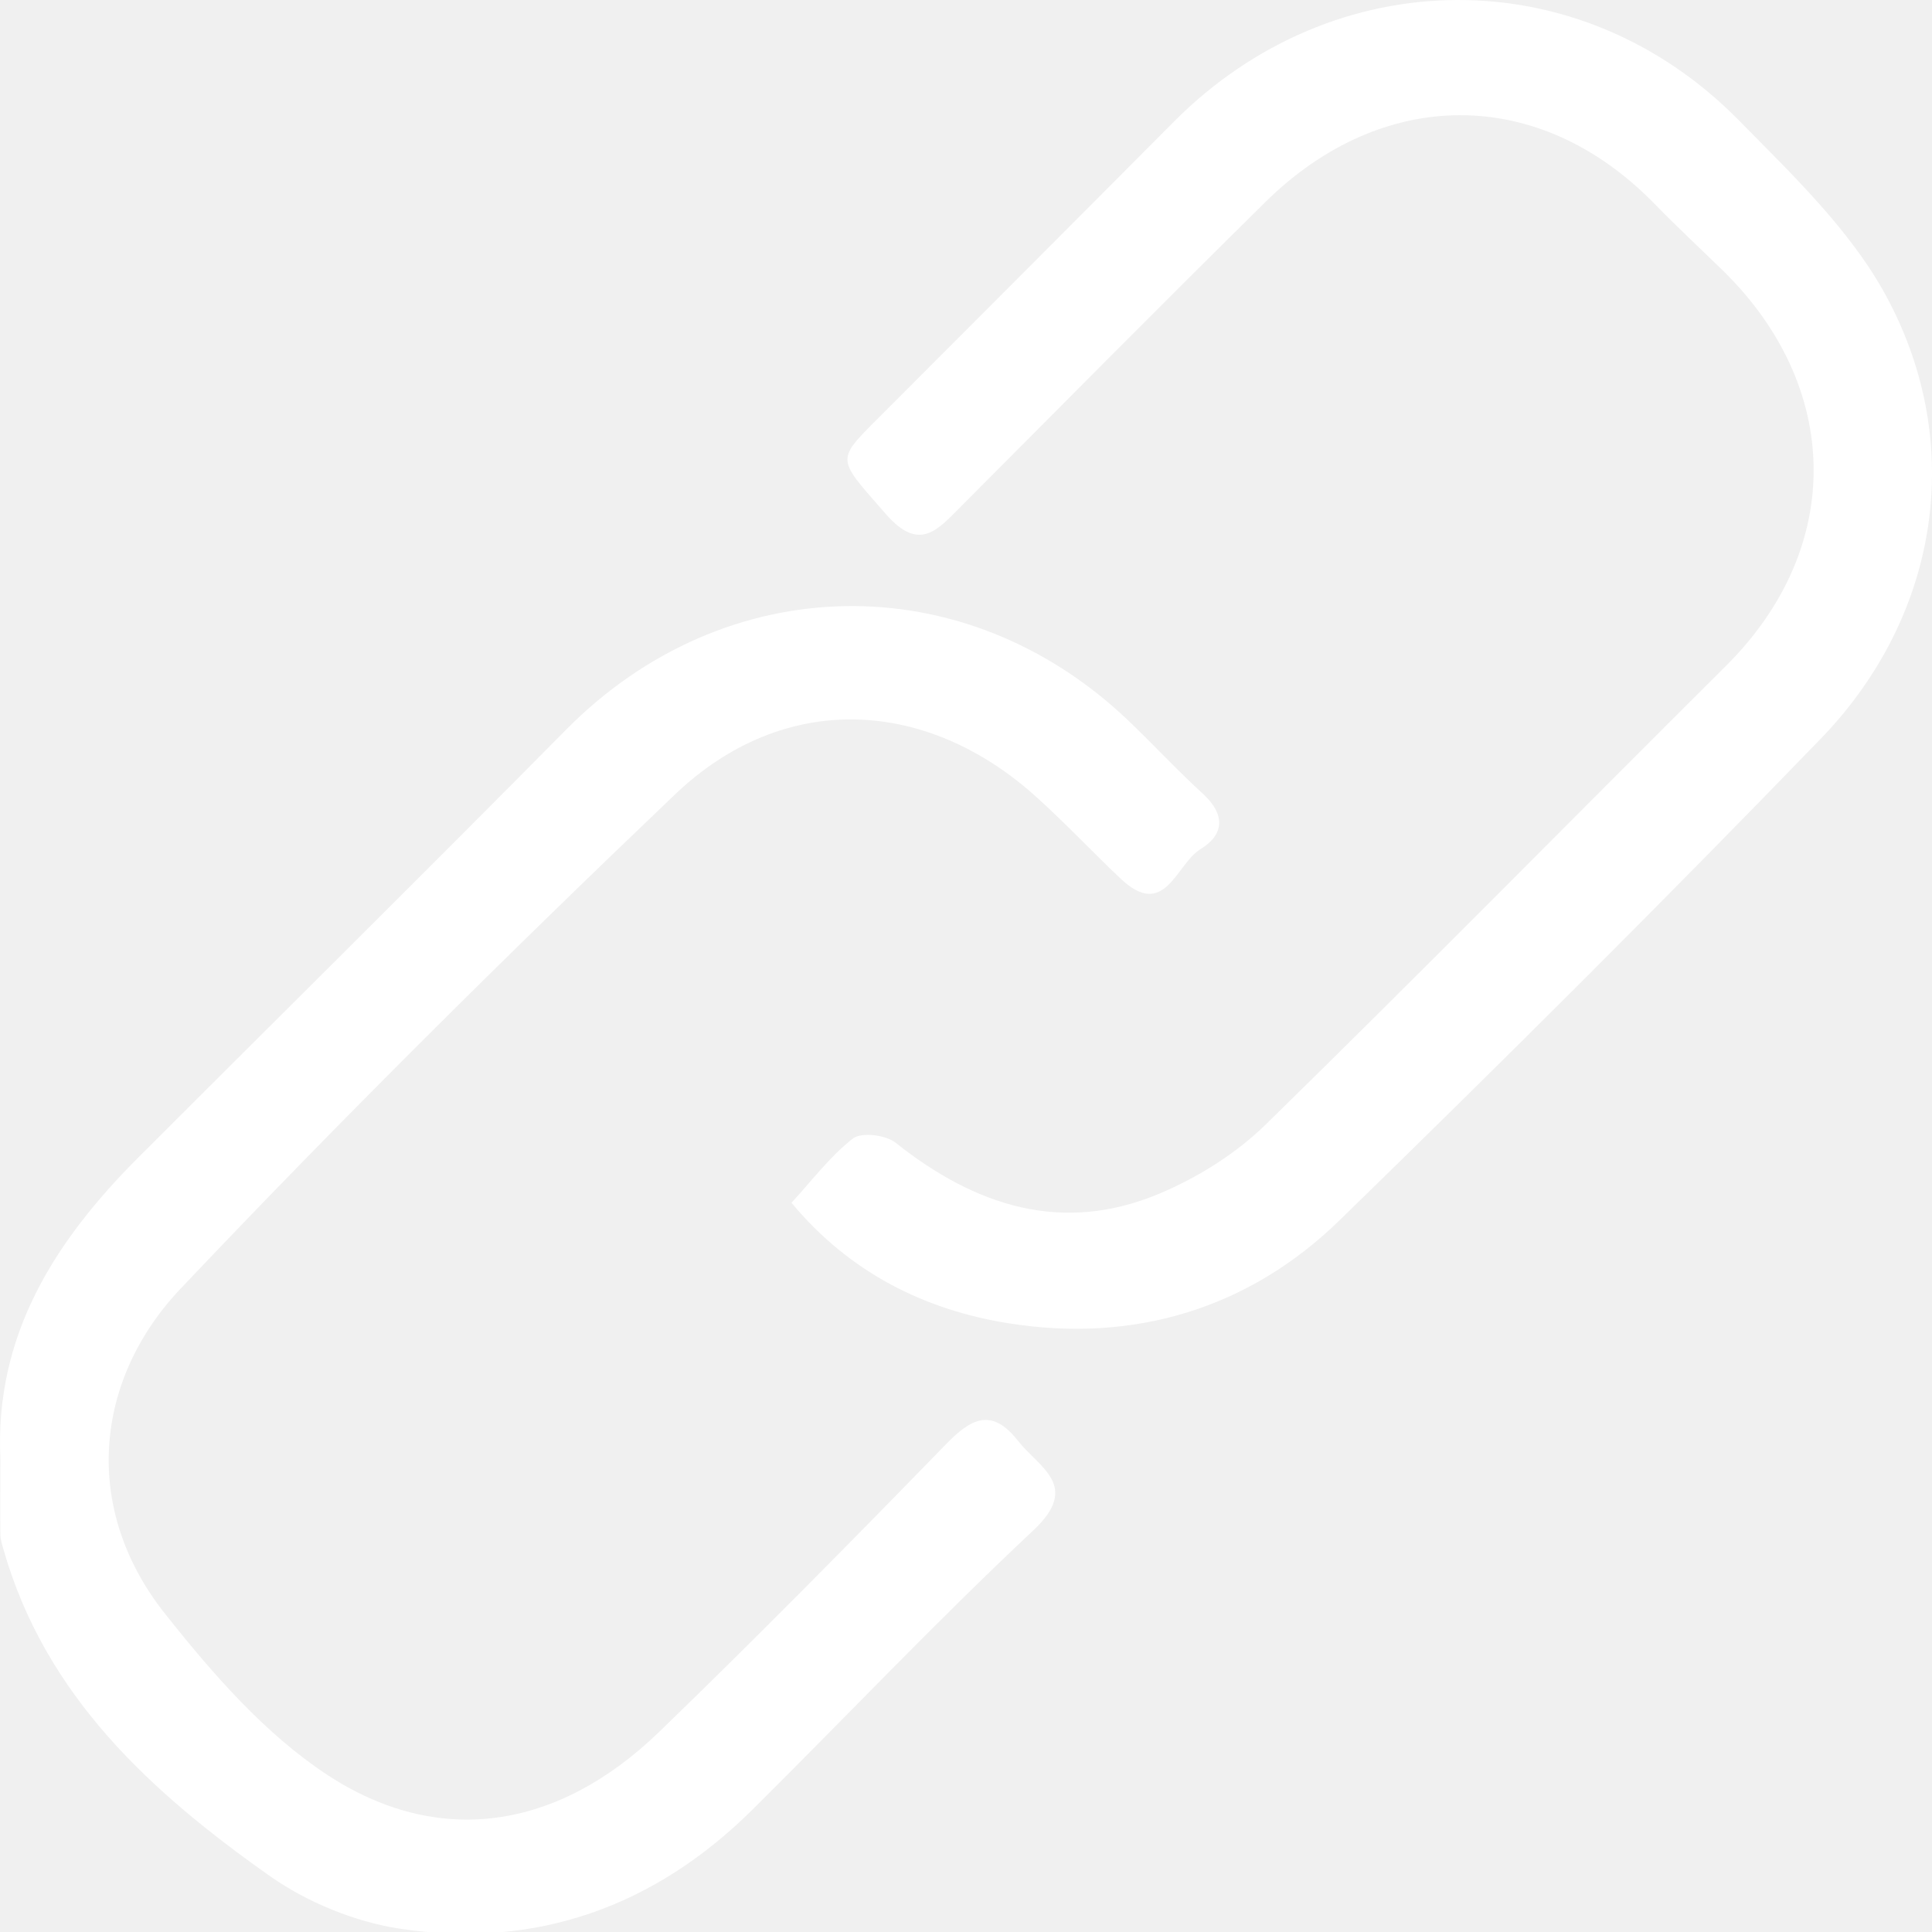
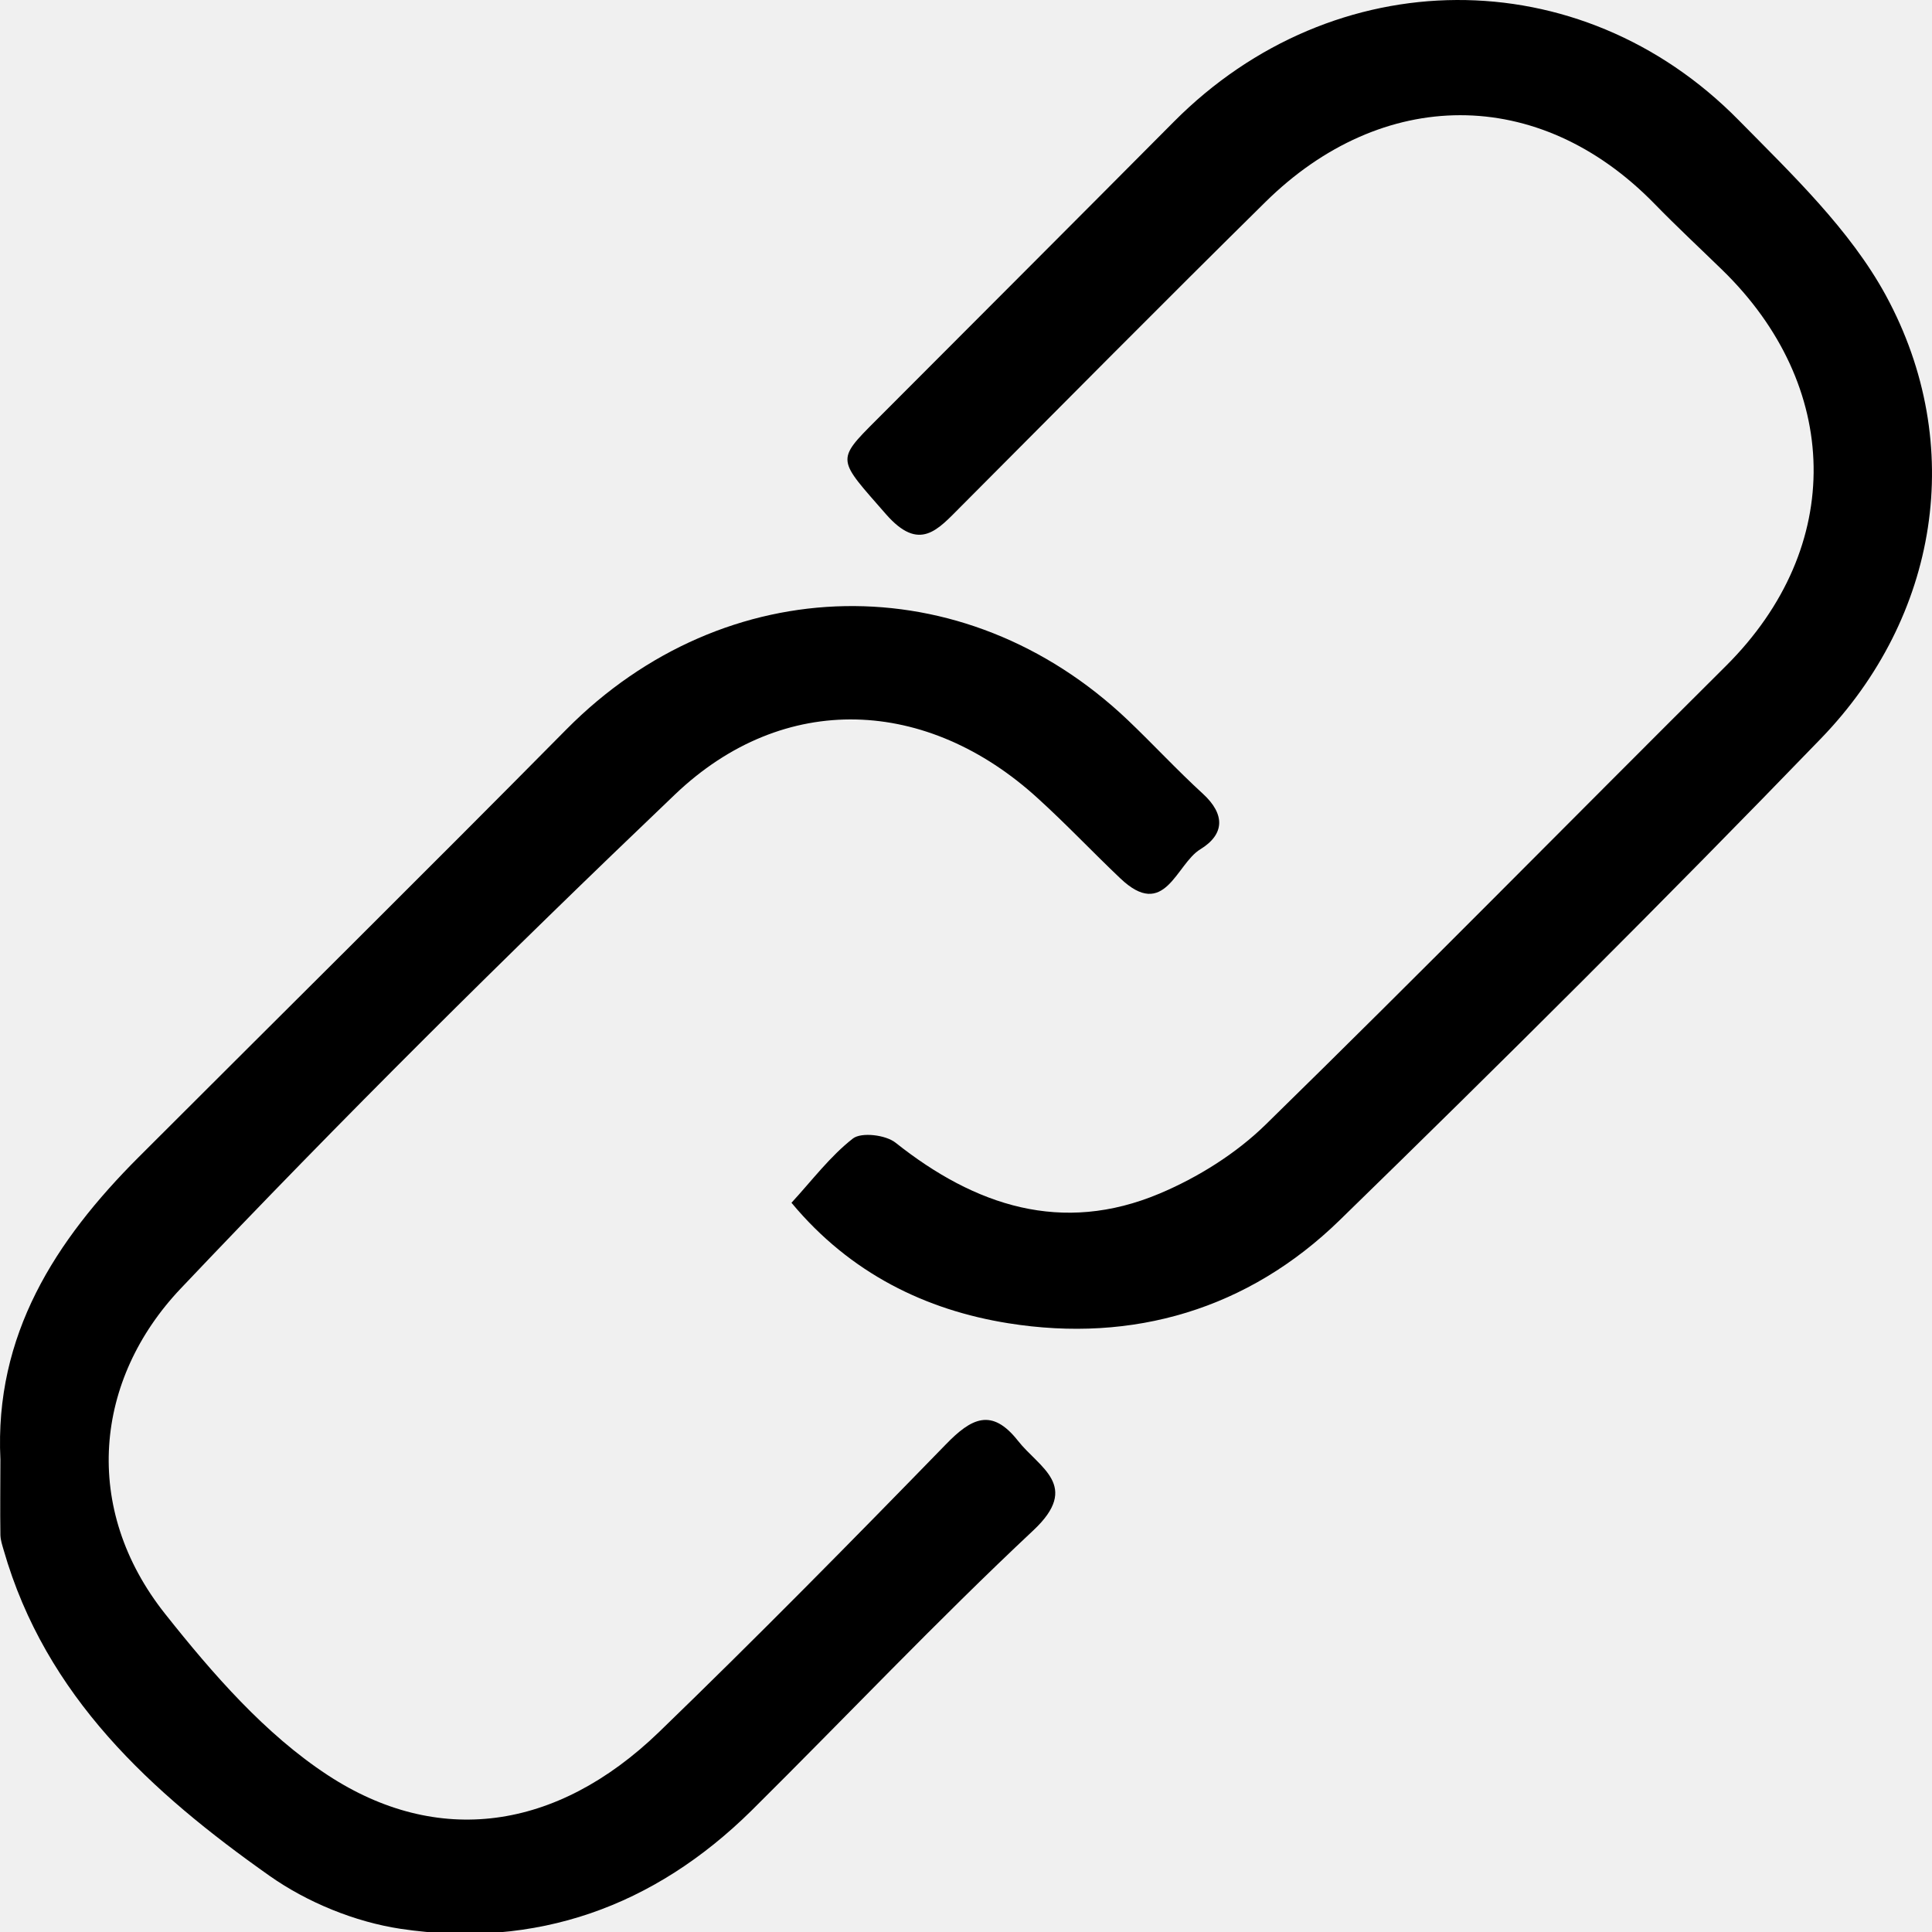
<svg xmlns="http://www.w3.org/2000/svg" width="500" height="500" viewBox="0 0 500 500" fill="none">
-   <g clip-path="url(#clip0_19_4371)">
-     <path d="M0.108 377.727C-1.46 345.483 14.27 321.078 35.906 299.442C72.801 262.548 109.905 225.862 146.591 188.757C187.667 147.263 249.438 146.009 291.873 186.353C298.458 192.625 304.624 199.314 311.314 205.428C317.114 210.759 316.958 215.932 310.634 219.8C304.363 223.614 301.489 238.352 289.887 227.273C282.727 220.479 275.934 213.267 268.617 206.63C240.031 180.5 202.927 178.619 174.655 205.637C131.07 247.236 88.217 289.722 46.776 333.463C24.513 356.928 20.959 390.322 42.804 417.758C55.032 433.174 68.62 448.8 84.82 459.409C113.145 477.961 143.926 473.937 170.526 448.277C195.715 423.924 220.33 398.944 244.787 373.807C251.372 367.014 256.65 364.244 263.444 372.867C268.931 379.87 279.749 384.468 267.468 396.018C242.435 419.482 218.866 444.41 194.513 468.554C169.272 493.482 138.7 504.404 103.686 499.178C91.876 497.401 79.49 492.332 69.717 485.434C39.146 463.851 11.814 439.027 0.944 401.139C0.578 399.885 0.16 398.631 0.108 397.324C0.003 390.792 0.108 384.259 0.108 377.727Z" fill="white" />
-     <path d="M204.809 311.305C210.191 305.452 214.842 299.233 220.748 294.634C222.943 292.962 229.214 293.693 231.775 295.732C252.365 312.089 274.836 319.51 300.078 308.901C310.007 304.72 319.884 298.554 327.566 291.028C367.649 251.833 406.949 211.855 446.666 172.347C477.76 141.409 476.402 99.706 445.725 69.866C439.872 64.169 433.862 58.578 428.166 52.724C398.117 21.944 357.616 22.571 327.514 52.254C301.071 78.332 274.889 104.775 248.707 131.062C242.697 137.071 237.993 143.029 229.266 133.047C216.776 118.728 216.149 119.355 226.81 108.694C252.469 82.983 278.181 57.271 303.788 31.507C345.178 -10.144 408.83 -10.719 449.958 31.089C463.807 45.147 478.806 59.466 488.056 76.45C509.116 115.227 501.591 159.752 471.28 191.108C430.466 233.334 388.815 274.775 346.746 315.747C323.072 338.846 293.232 347.625 260.935 342.452C239.666 339.055 220.068 329.596 204.861 311.305H204.809Z" fill="white" />
+   <g clip-path="url(#clip0_9_21)">
+     <path d="M0.108 377.727C-1.46 345.483 14.27 321.078 35.906 299.442C72.801 262.548 109.905 225.862 146.591 188.757C187.667 147.263 249.438 146.009 291.873 186.353C298.458 192.625 304.624 199.314 311.314 205.428C317.114 210.759 316.958 215.932 310.634 219.8C304.363 223.614 301.489 238.352 289.887 227.273C282.727 220.479 275.934 213.267 268.617 206.63C240.031 180.5 202.927 178.619 174.655 205.637C131.07 247.236 88.217 289.722 46.776 333.463C24.513 356.928 20.959 390.322 42.804 417.758C55.032 433.174 68.62 448.8 84.82 459.409C113.145 477.961 143.926 473.937 170.526 448.277C195.715 423.924 220.33 398.944 244.787 373.807C251.372 367.014 256.65 364.244 263.444 372.867C268.931 379.87 279.749 384.468 267.468 396.018C242.435 419.482 218.866 444.41 194.513 468.554C169.272 493.482 138.7 504.404 103.686 499.178C91.876 497.401 79.49 492.332 69.717 485.434C39.146 463.851 11.814 439.027 0.944 401.139C0.578 399.885 0.16 398.631 0.108 397.324C0.003 390.792 0.108 384.259 0.108 377.727Z" fill="black" />
+     <path d="M204.808 311.305C210.191 305.452 214.842 299.233 220.747 294.634C222.942 292.962 229.213 293.693 231.774 295.732C252.364 312.089 274.836 319.51 300.077 308.901C310.007 304.72 319.884 298.554 327.566 291.028C367.649 251.833 406.948 211.855 446.666 172.347C477.76 141.409 476.401 99.706 445.725 69.866C439.872 64.169 433.862 58.578 428.166 52.724C398.116 21.944 357.615 22.571 327.514 52.254C301.07 78.332 274.888 104.775 248.706 131.062C242.696 137.071 237.993 143.029 229.266 133.047C216.776 118.728 216.149 119.355 226.809 108.694C252.469 82.983 278.181 57.271 303.788 31.507C345.177 -10.144 408.83 -10.719 449.958 31.089C463.807 45.147 478.805 59.466 488.055 76.45C509.116 115.227 501.59 159.752 471.28 191.108C430.465 233.334 388.814 274.775 346.745 315.747C323.072 338.846 293.231 347.625 260.935 342.452C239.665 339.055 220.068 329.596 204.86 311.305H204.808Z" fill="black" />
  </g>
  <defs>
-     <clipPath id="clip0_19_4371">
+     <clipPath id="clip0_9_21">
      <rect width="500" height="500" fill="white" />
    </clipPath>
  </defs>
</svg>
